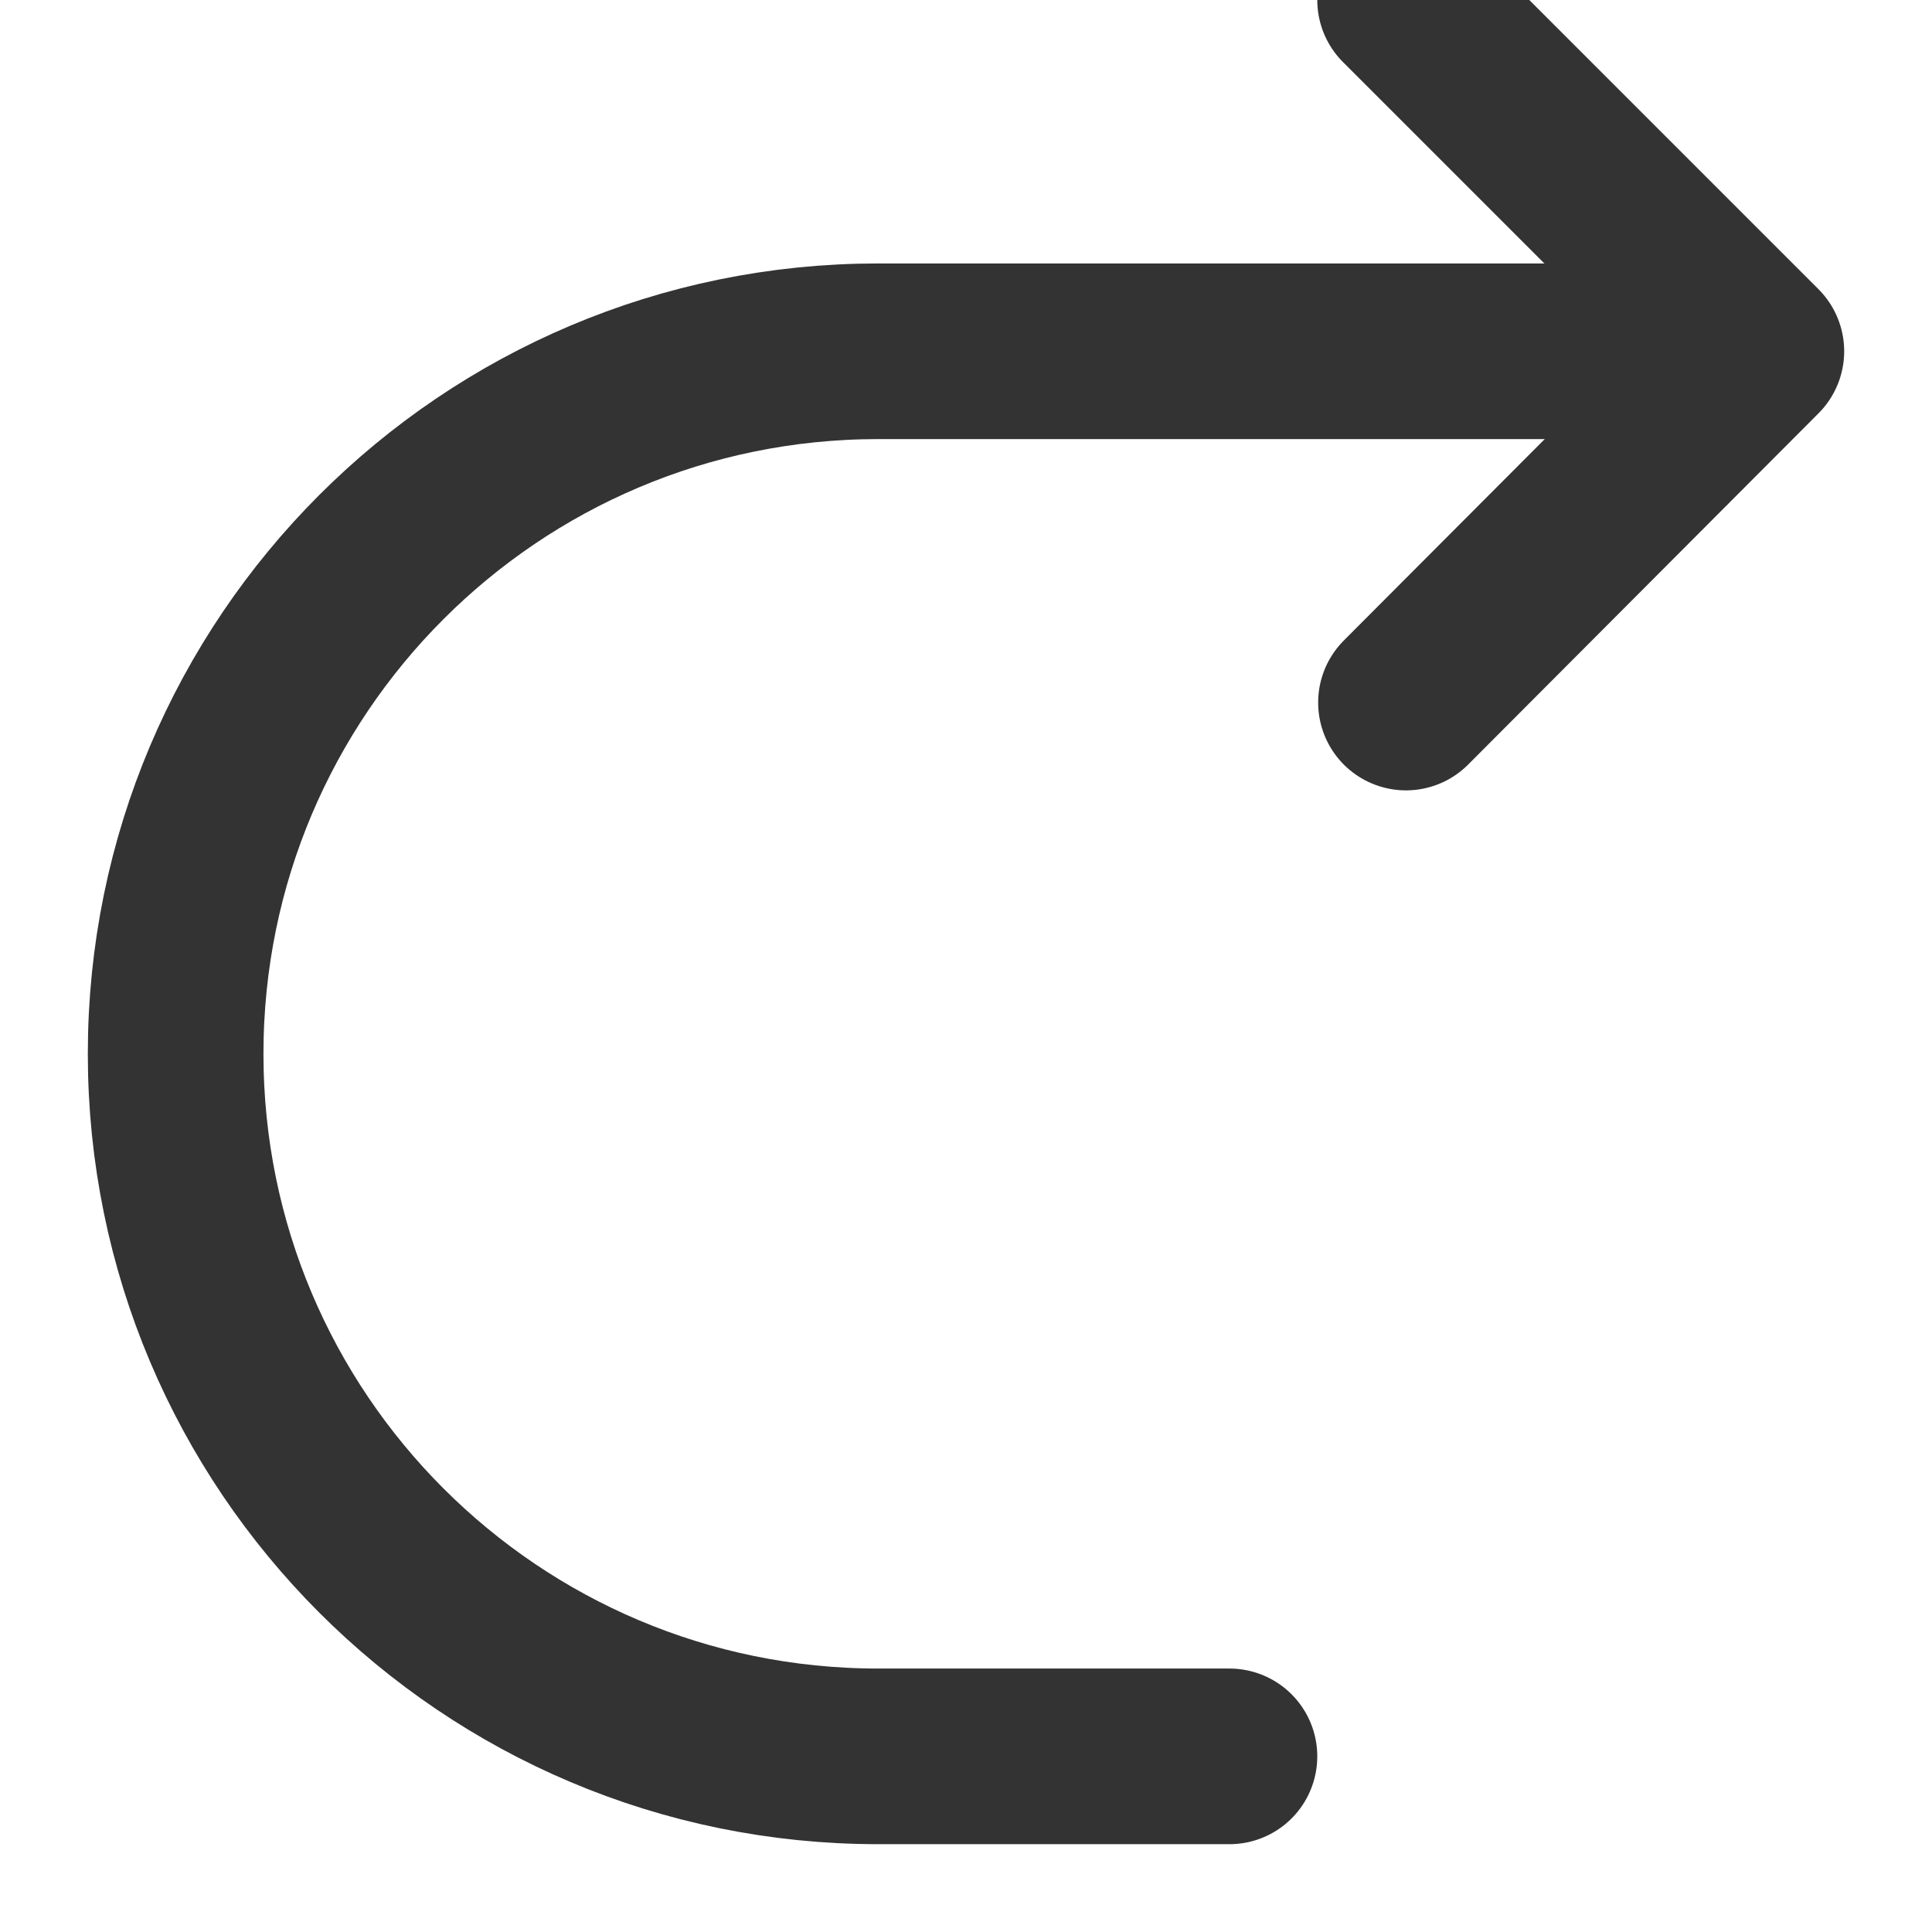
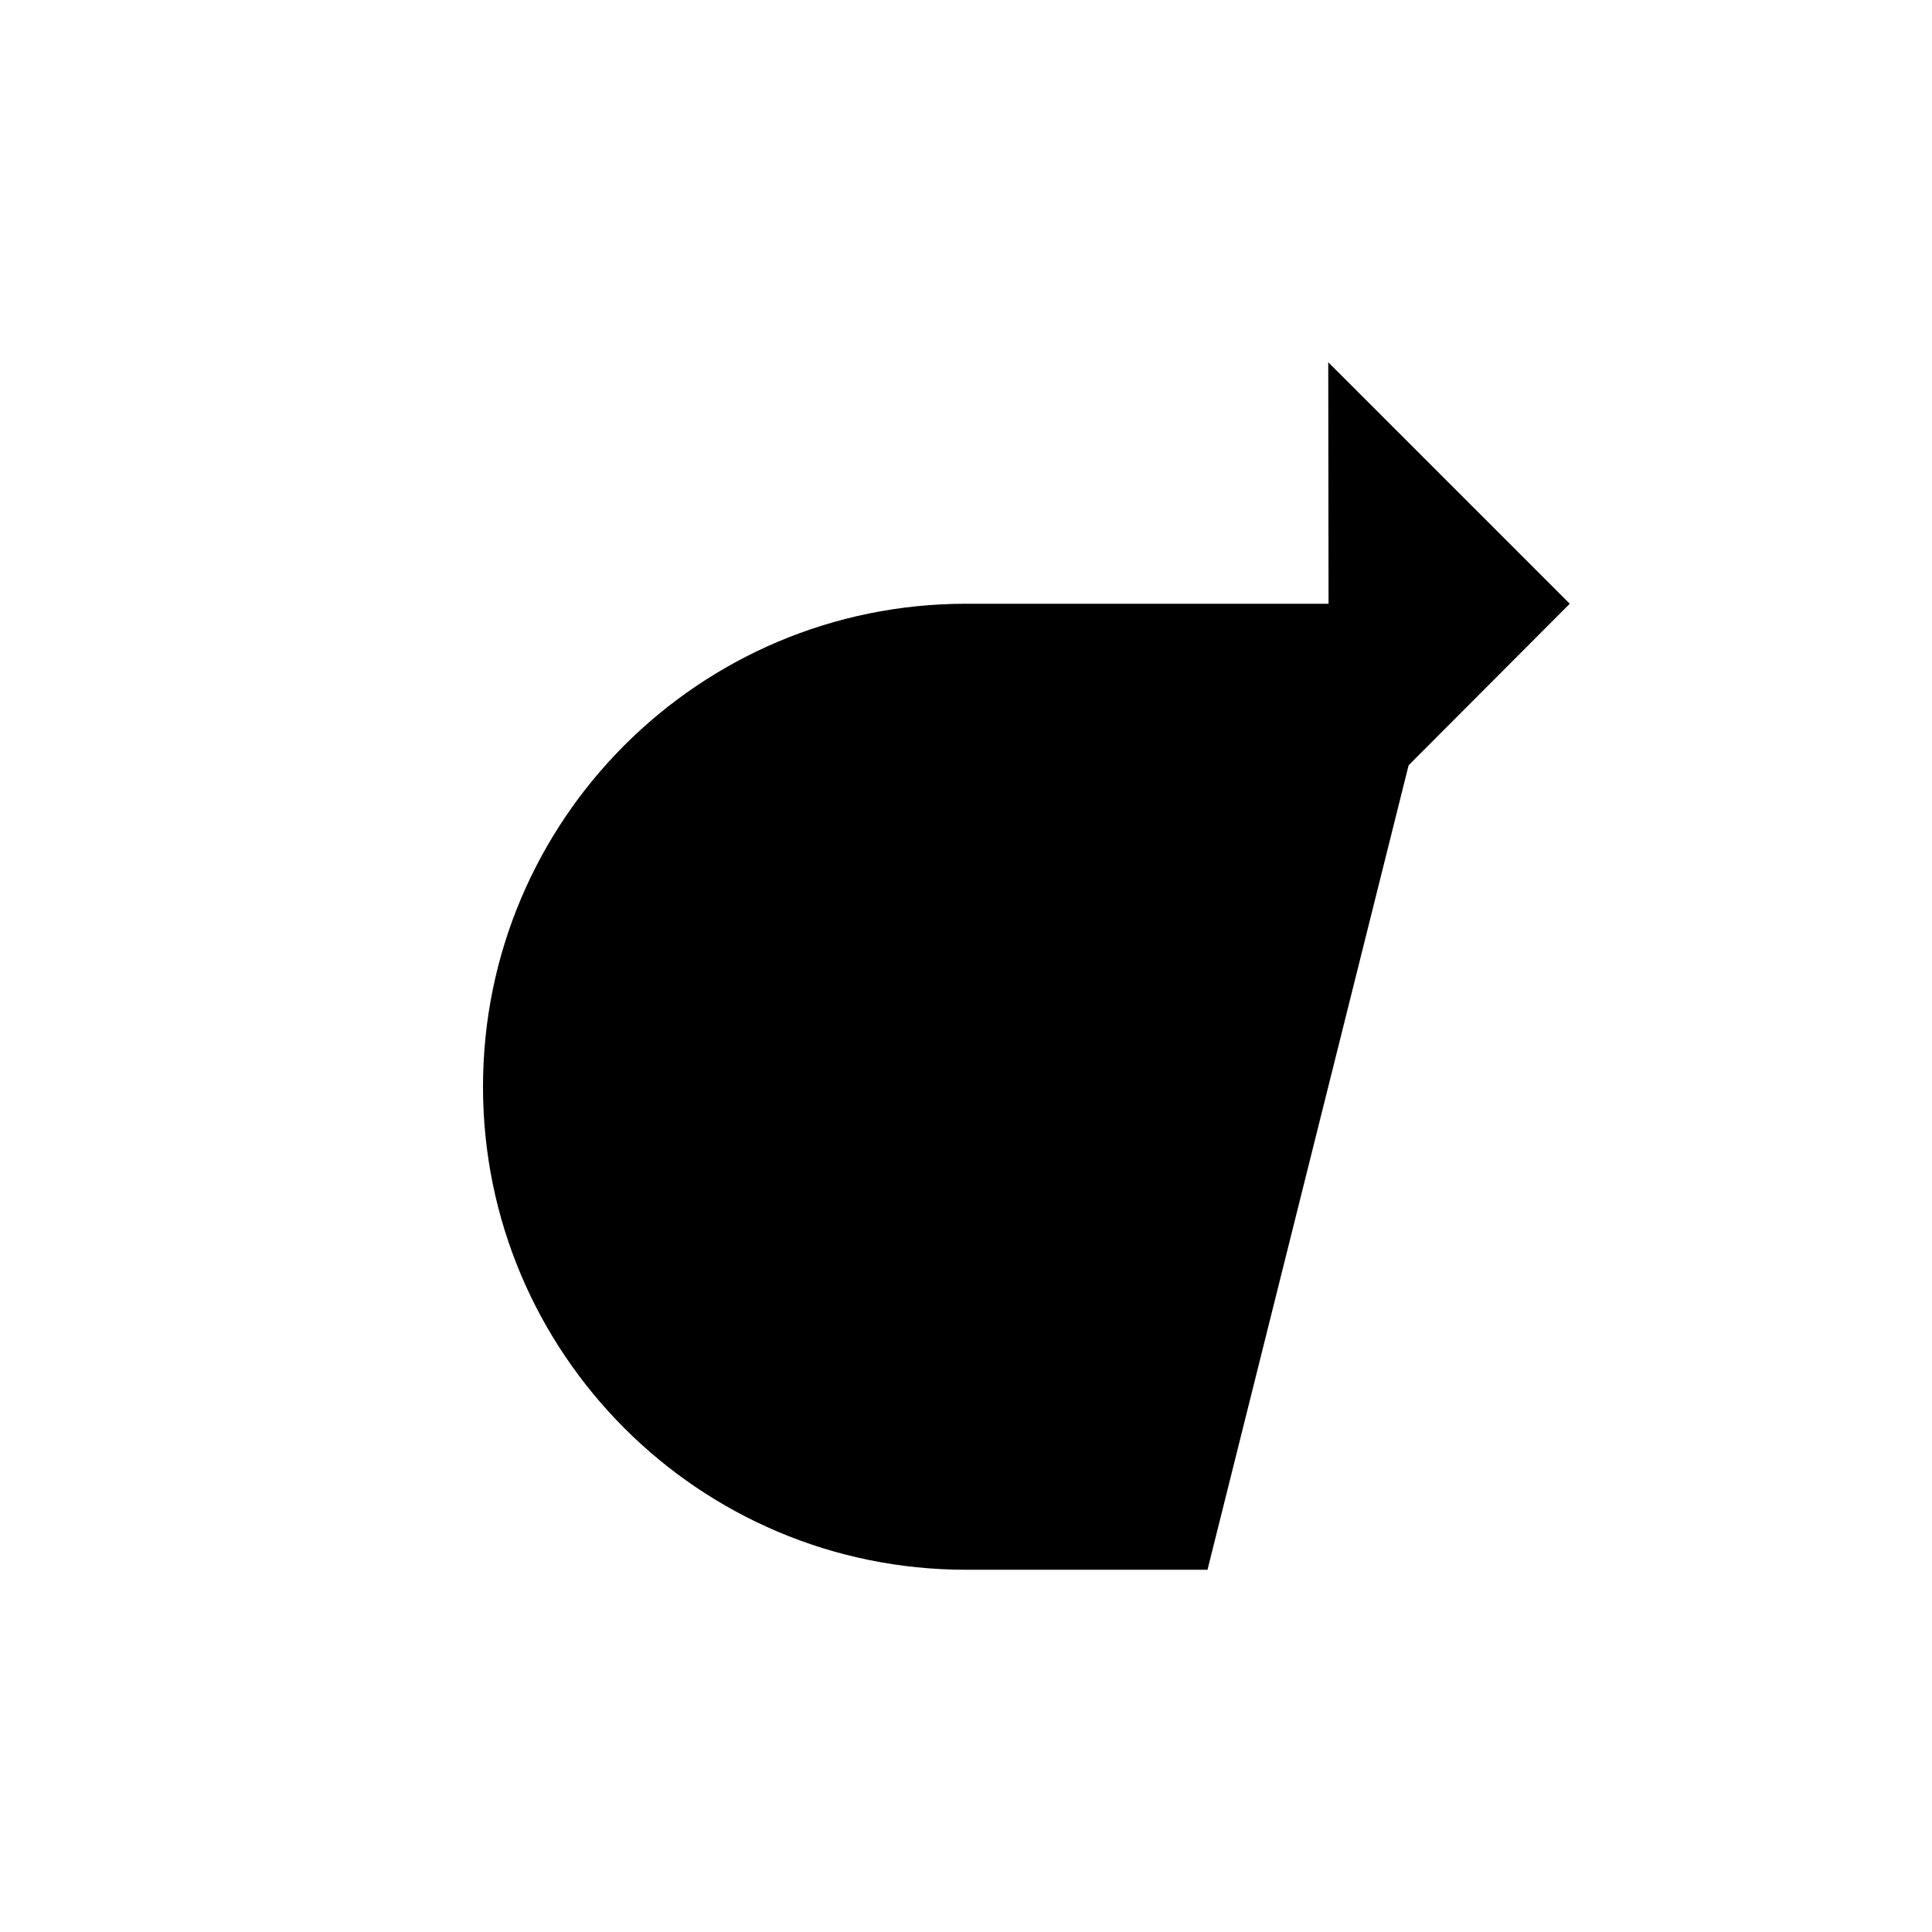
- <svg xmlns="http://www.w3.org/2000/svg" width="11" height="11" viewBox="0 0 11 11">
-   <g fill="none" fill-rule="evenodd" stroke="#333" stroke-linecap="round" stroke-linejoin="round">
-     <path d="M8 0l2 2-1.995 2" />
-     <path d="M9 2H5a4 4 0 1 0 0 8h2" />
+ <svg xmlns="http://www.w3.org/2000/svg" width="16" height="16">
+   <g fill-rule="evenodd" stroke-linecap="round" stroke-linejoin="round">
+     <path d="M11 3l2 2-1.995 2" />
+     <path d="M12 5H8a4 4 0 100 8h2" />
  </g>
</svg>
